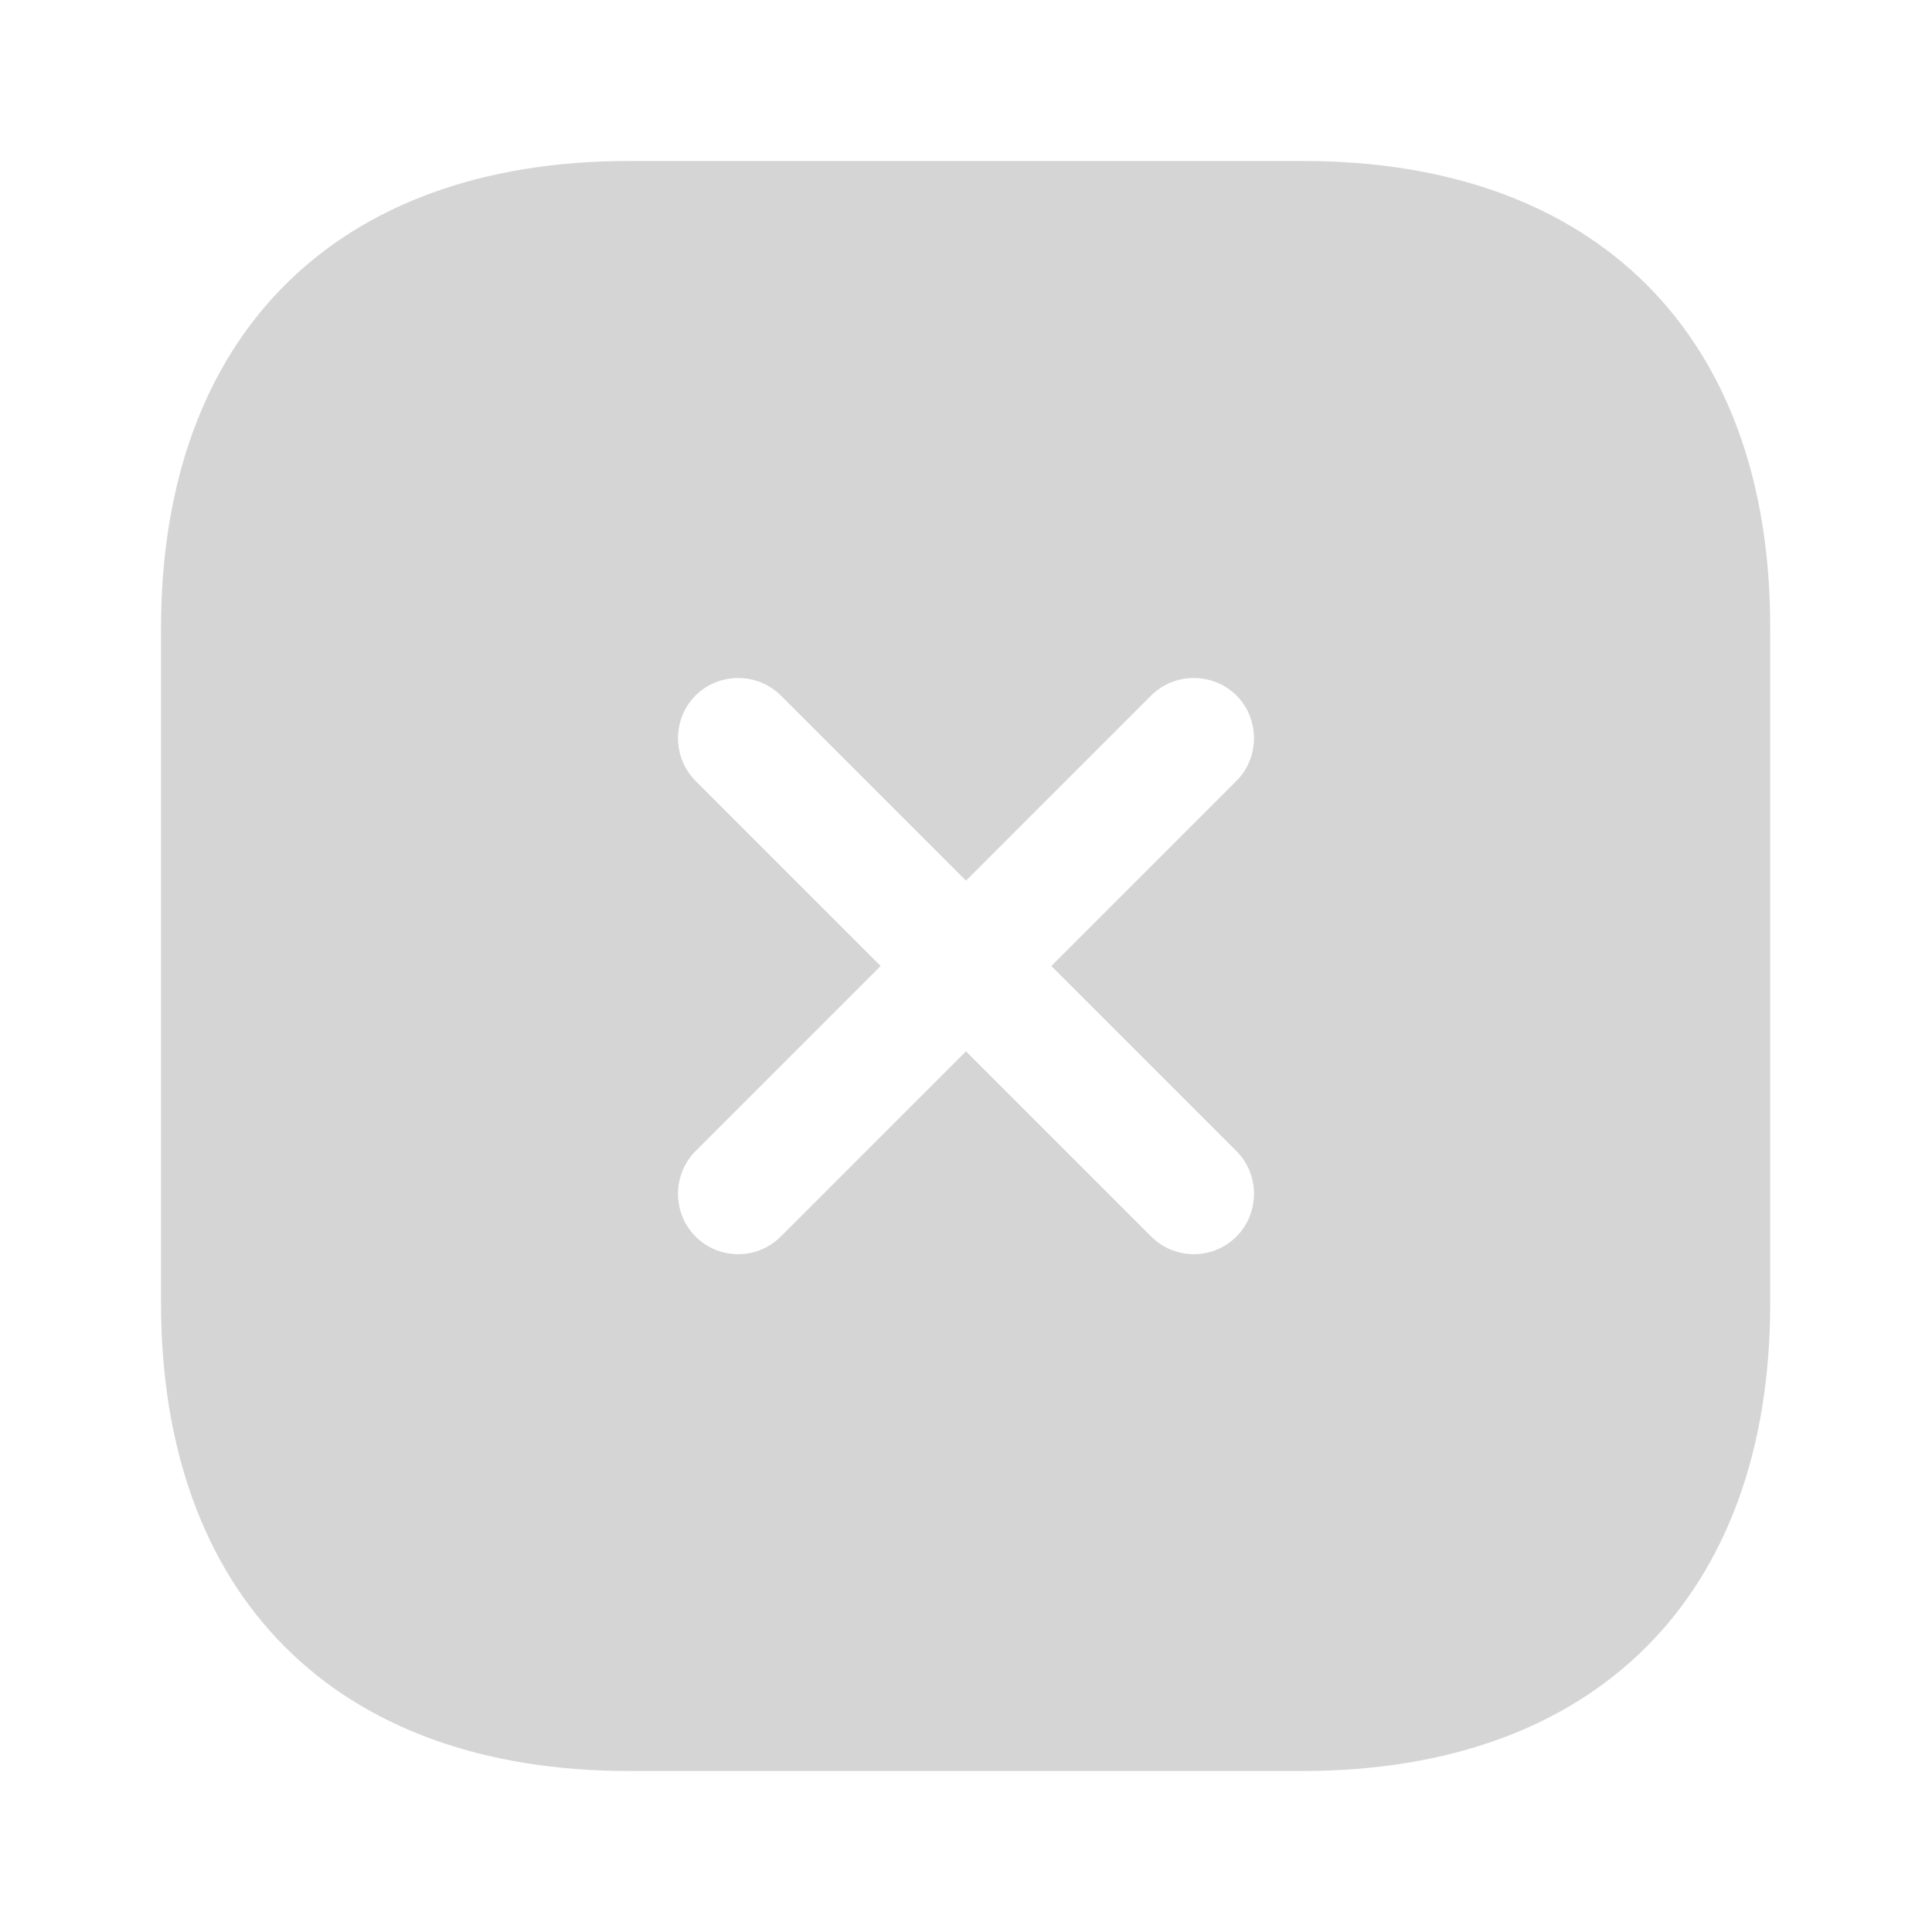
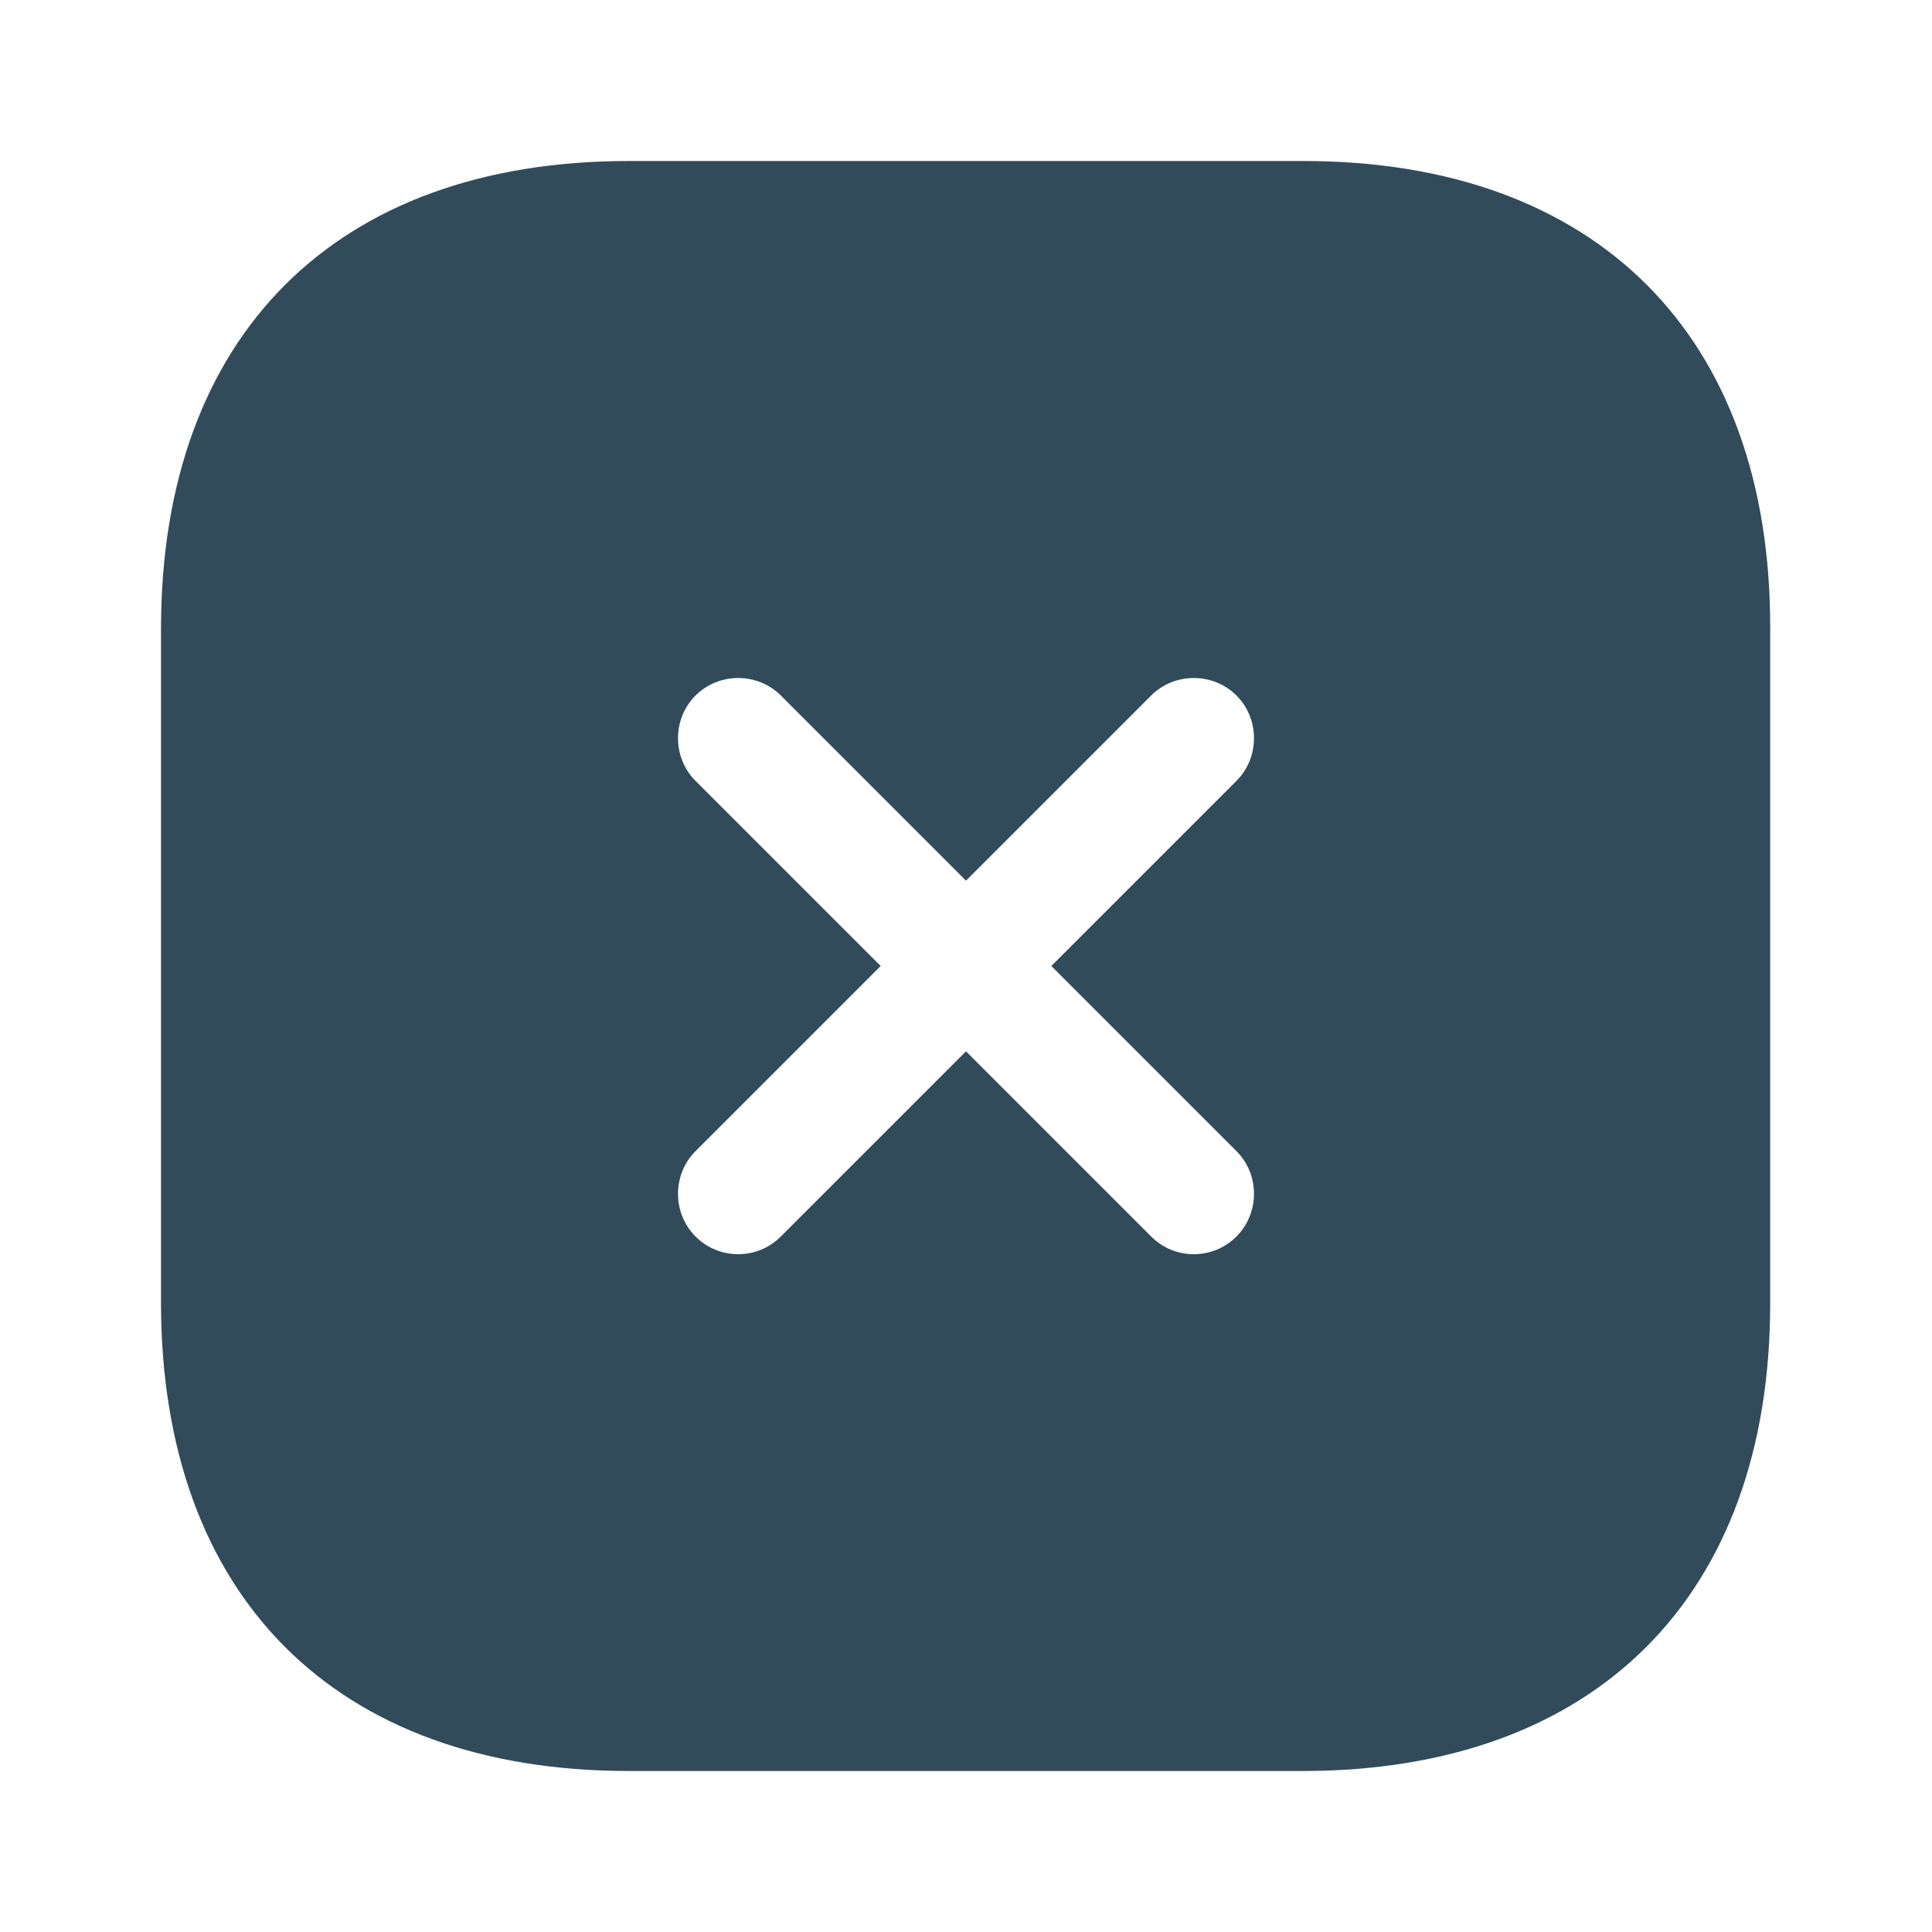
<svg xmlns="http://www.w3.org/2000/svg" width="800px" height="800px" viewBox="0 0 24 24" fill="none">
-   <path d="M16.19 2H7.81C4.17 2 2 4.17 2 7.81V16.18C2 19.83 4.17 22 7.81 22H16.18C19.82 22 21.99 19.83 21.99 16.19V7.81C22 4.17 19.83 2 16.19 2ZM15.36 14.3C15.65 14.59 15.65 15.07 15.36 15.36C15.21 15.51 15.02 15.58 14.83 15.58C14.64 15.58 14.45 15.51 14.3 15.36L12 13.06L9.7 15.36C9.55 15.51 9.36 15.58 9.17 15.58C8.98 15.58 8.79 15.51 8.64 15.36C8.35 15.07 8.35 14.59 8.64 14.3L10.94 12L8.64 9.7C8.35 9.41 8.35 8.93 8.64 8.64C8.93 8.35 9.41 8.35 9.7 8.64L12 10.94L14.3 8.64C14.59 8.35 15.07 8.35 15.36 8.64C15.65 8.93 15.65 9.41 15.36 9.7L13.06 12L15.36 14.3Z" fill="#d5d5d5" />
+   <path d="M16.19 2H7.81C4.17 2 2 4.17 2 7.81V16.18C2 19.83 4.17 22 7.81 22H16.18C19.82 22 21.99 19.83 21.99 16.19V7.81C22 4.17 19.83 2 16.19 2ZM15.36 14.3C15.65 14.59 15.65 15.07 15.36 15.36C15.21 15.51 15.02 15.58 14.83 15.58C14.64 15.58 14.45 15.51 14.3 15.36L12 13.06L9.7 15.36C9.55 15.51 9.36 15.58 9.17 15.58C8.98 15.58 8.79 15.51 8.64 15.36C8.35 15.07 8.35 14.59 8.64 14.3L10.94 12L8.64 9.7C8.35 9.41 8.35 8.93 8.64 8.64C8.93 8.35 9.41 8.35 9.7 8.64L12 10.94L14.3 8.64C14.59 8.35 15.07 8.35 15.36 8.64C15.65 8.93 15.65 9.41 15.36 9.7L13.06 12L15.36 14.3Z" fill="#314b5b" />
</svg>
